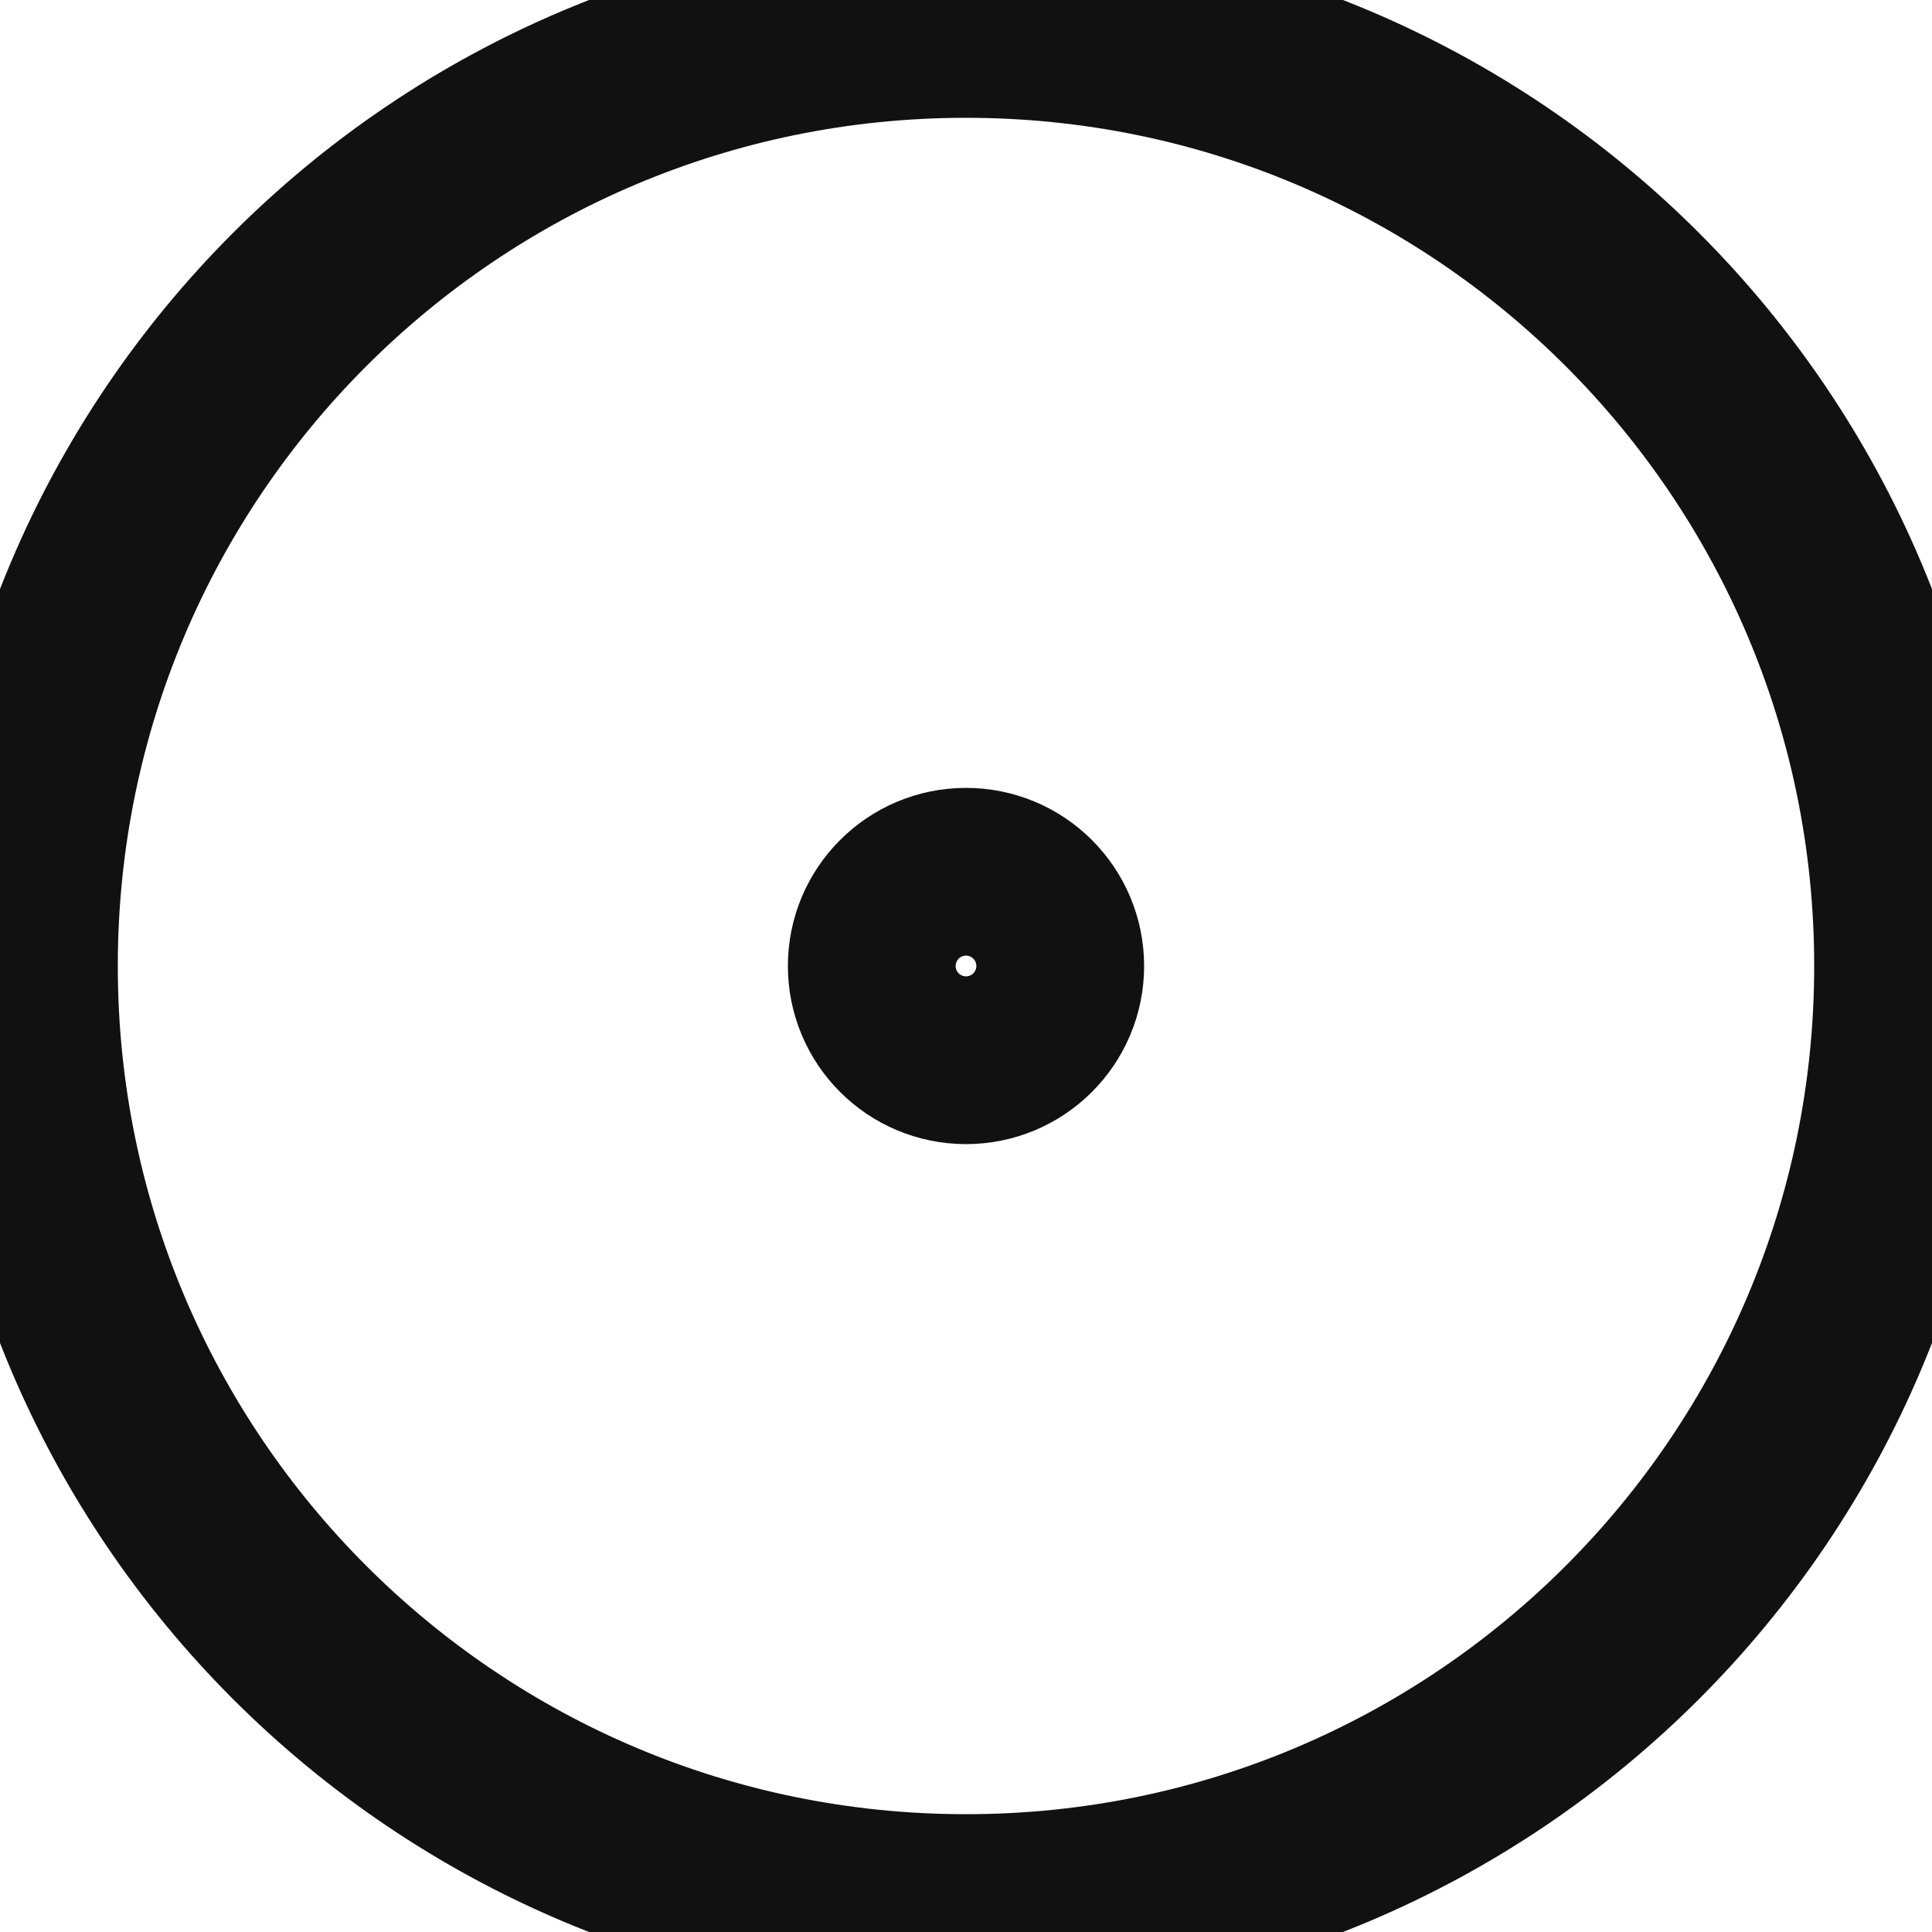
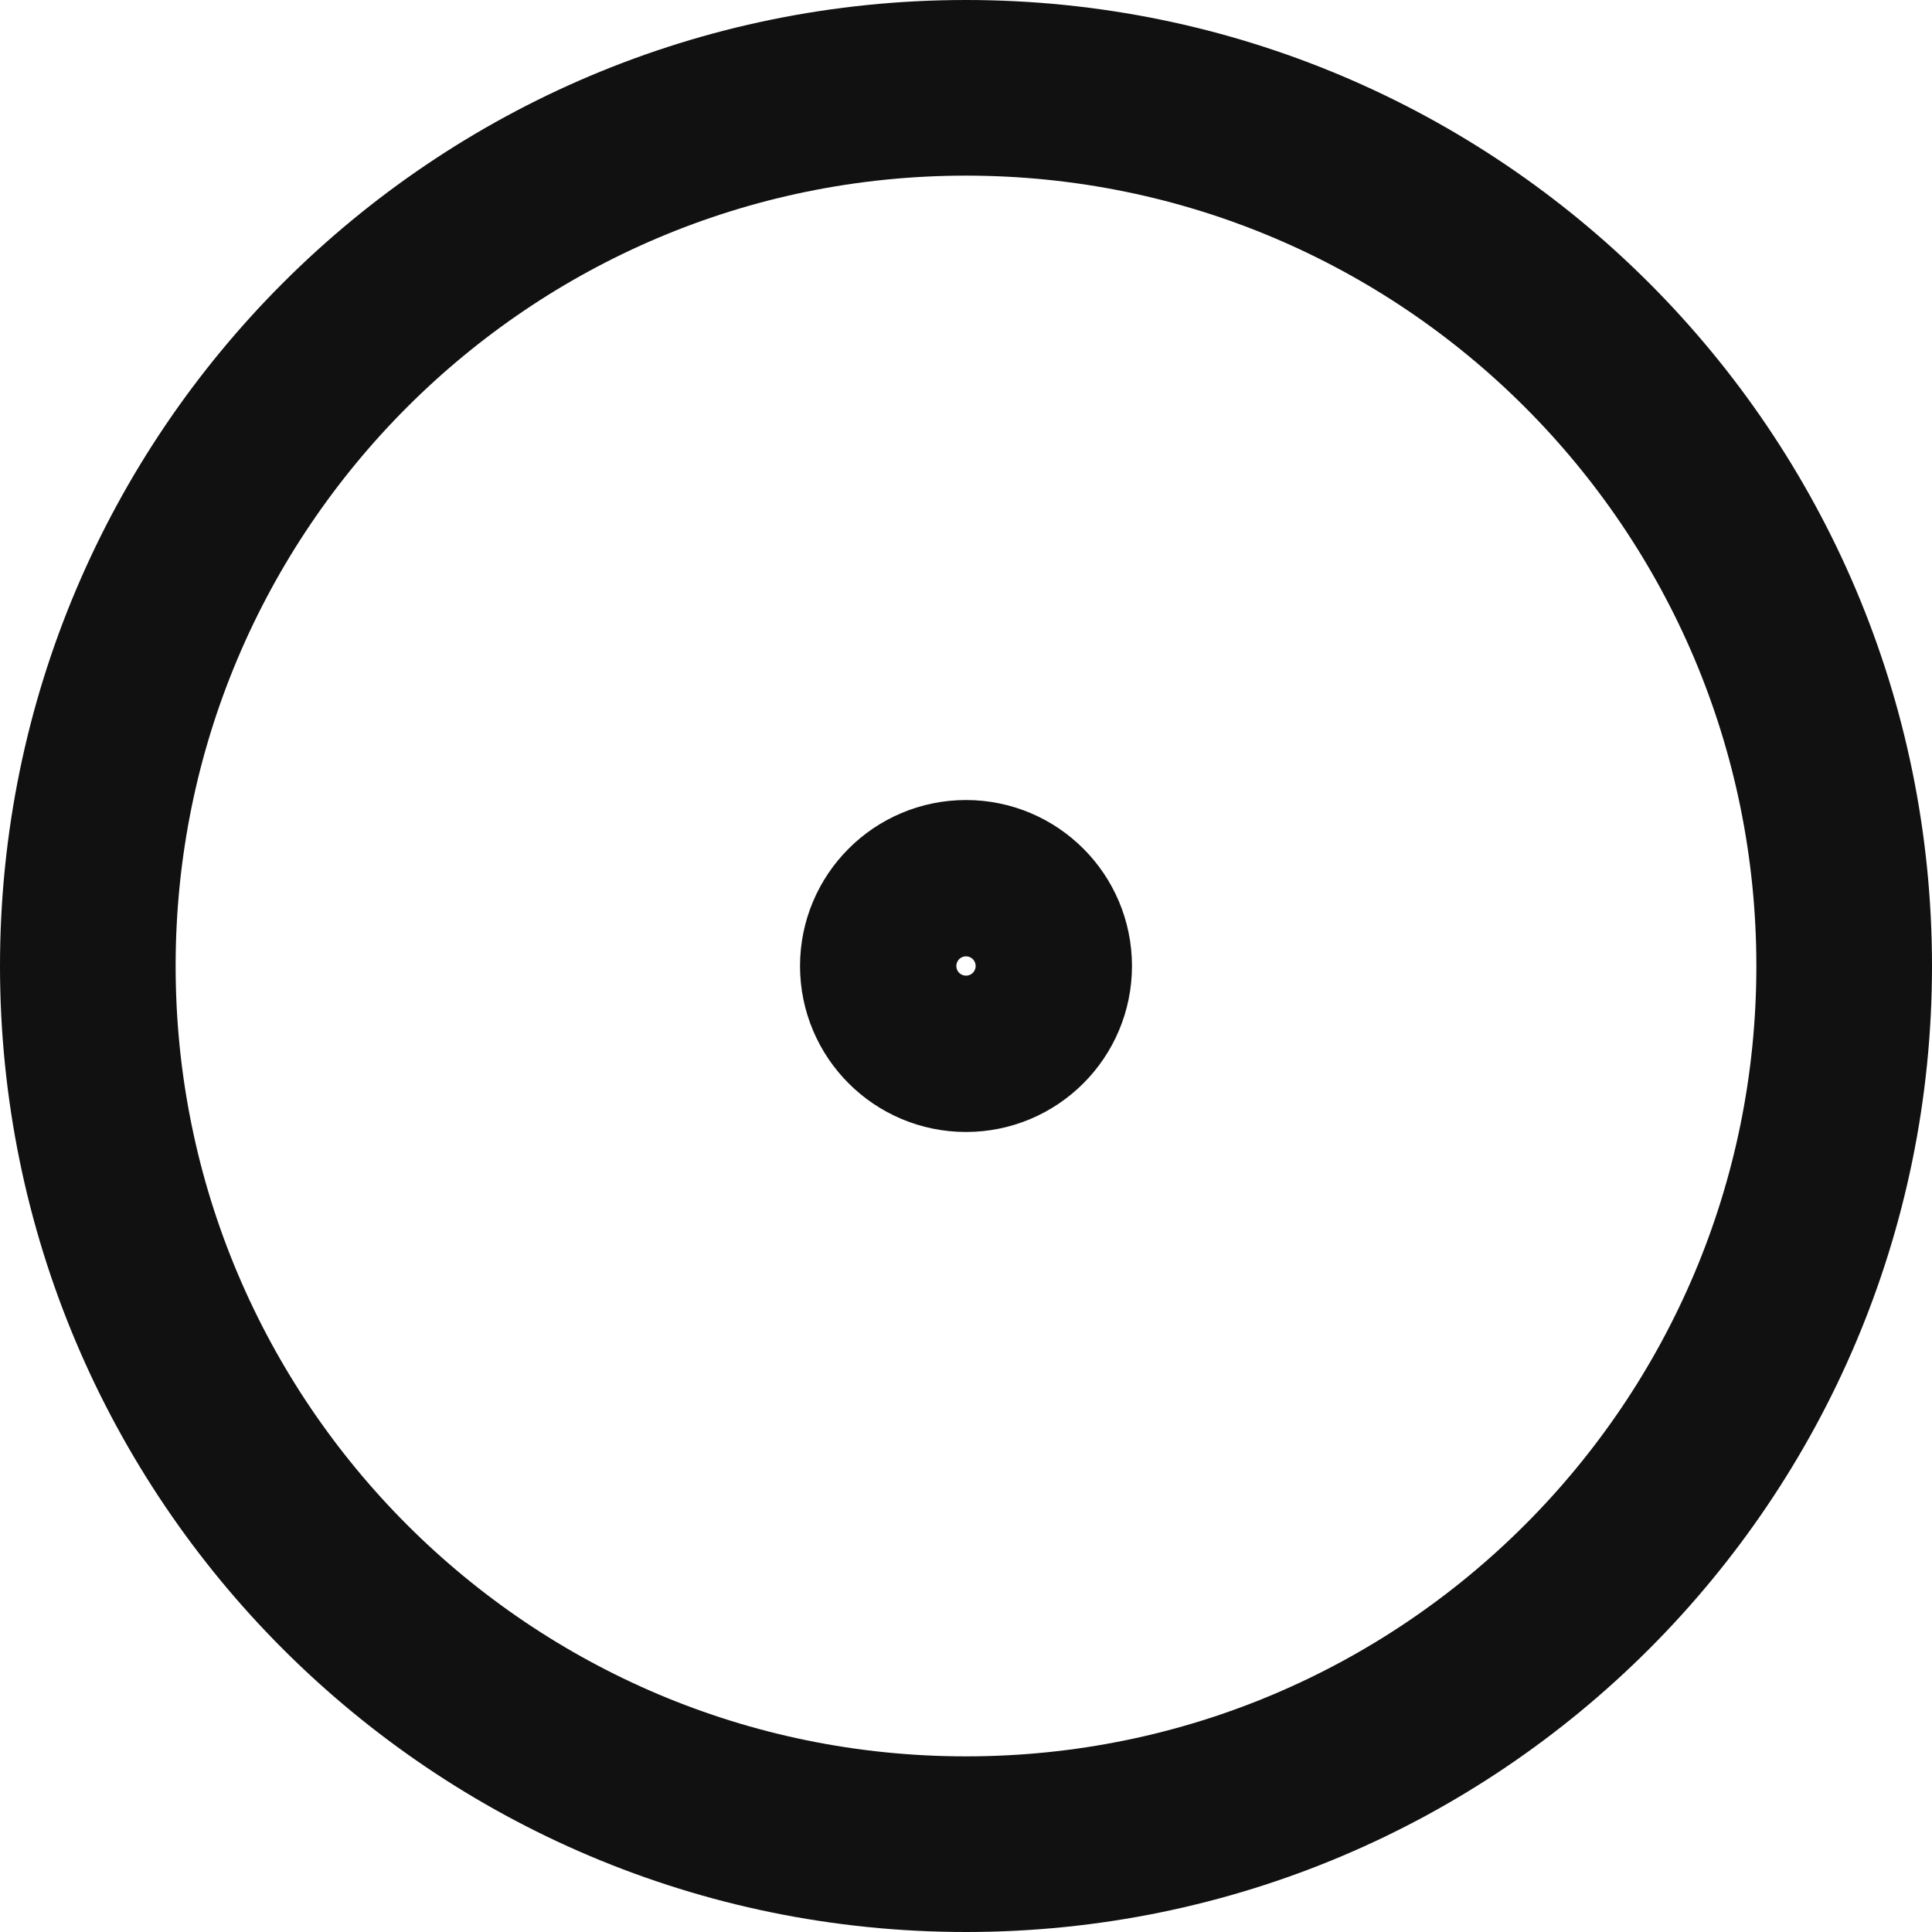
- <svg xmlns="http://www.w3.org/2000/svg" id="Capa_2" data-name="Capa 2" viewBox="0 0 41 41">
+ <svg xmlns="http://www.w3.org/2000/svg" id="Capa_2" data-name="Capa 2" viewBox="0 0 44 44">
  <defs>
    <style>
      .cls-1 {
        fill: none;
        stroke: #111;
-         stroke-width: 4px;
        stroke-linecap: round;
        stroke-linejoin: round;
+         stroke-width: 4px;
      }
    </style>
  </defs>
  <g id="iconos">
    <g id="sol">
-       <circle class="cls-1" cx="20.5" cy="20.5" r="20" />
-       <circle class="cls-1" cx="20.5" cy="20.5" r="1.78" />
+       <circle class="cls-1" cx="22" cy="22" r="20" />
+       <circle class="cls-1" cx="22" cy="22" r="1.78" />
    </g>
  </g>
</svg>
